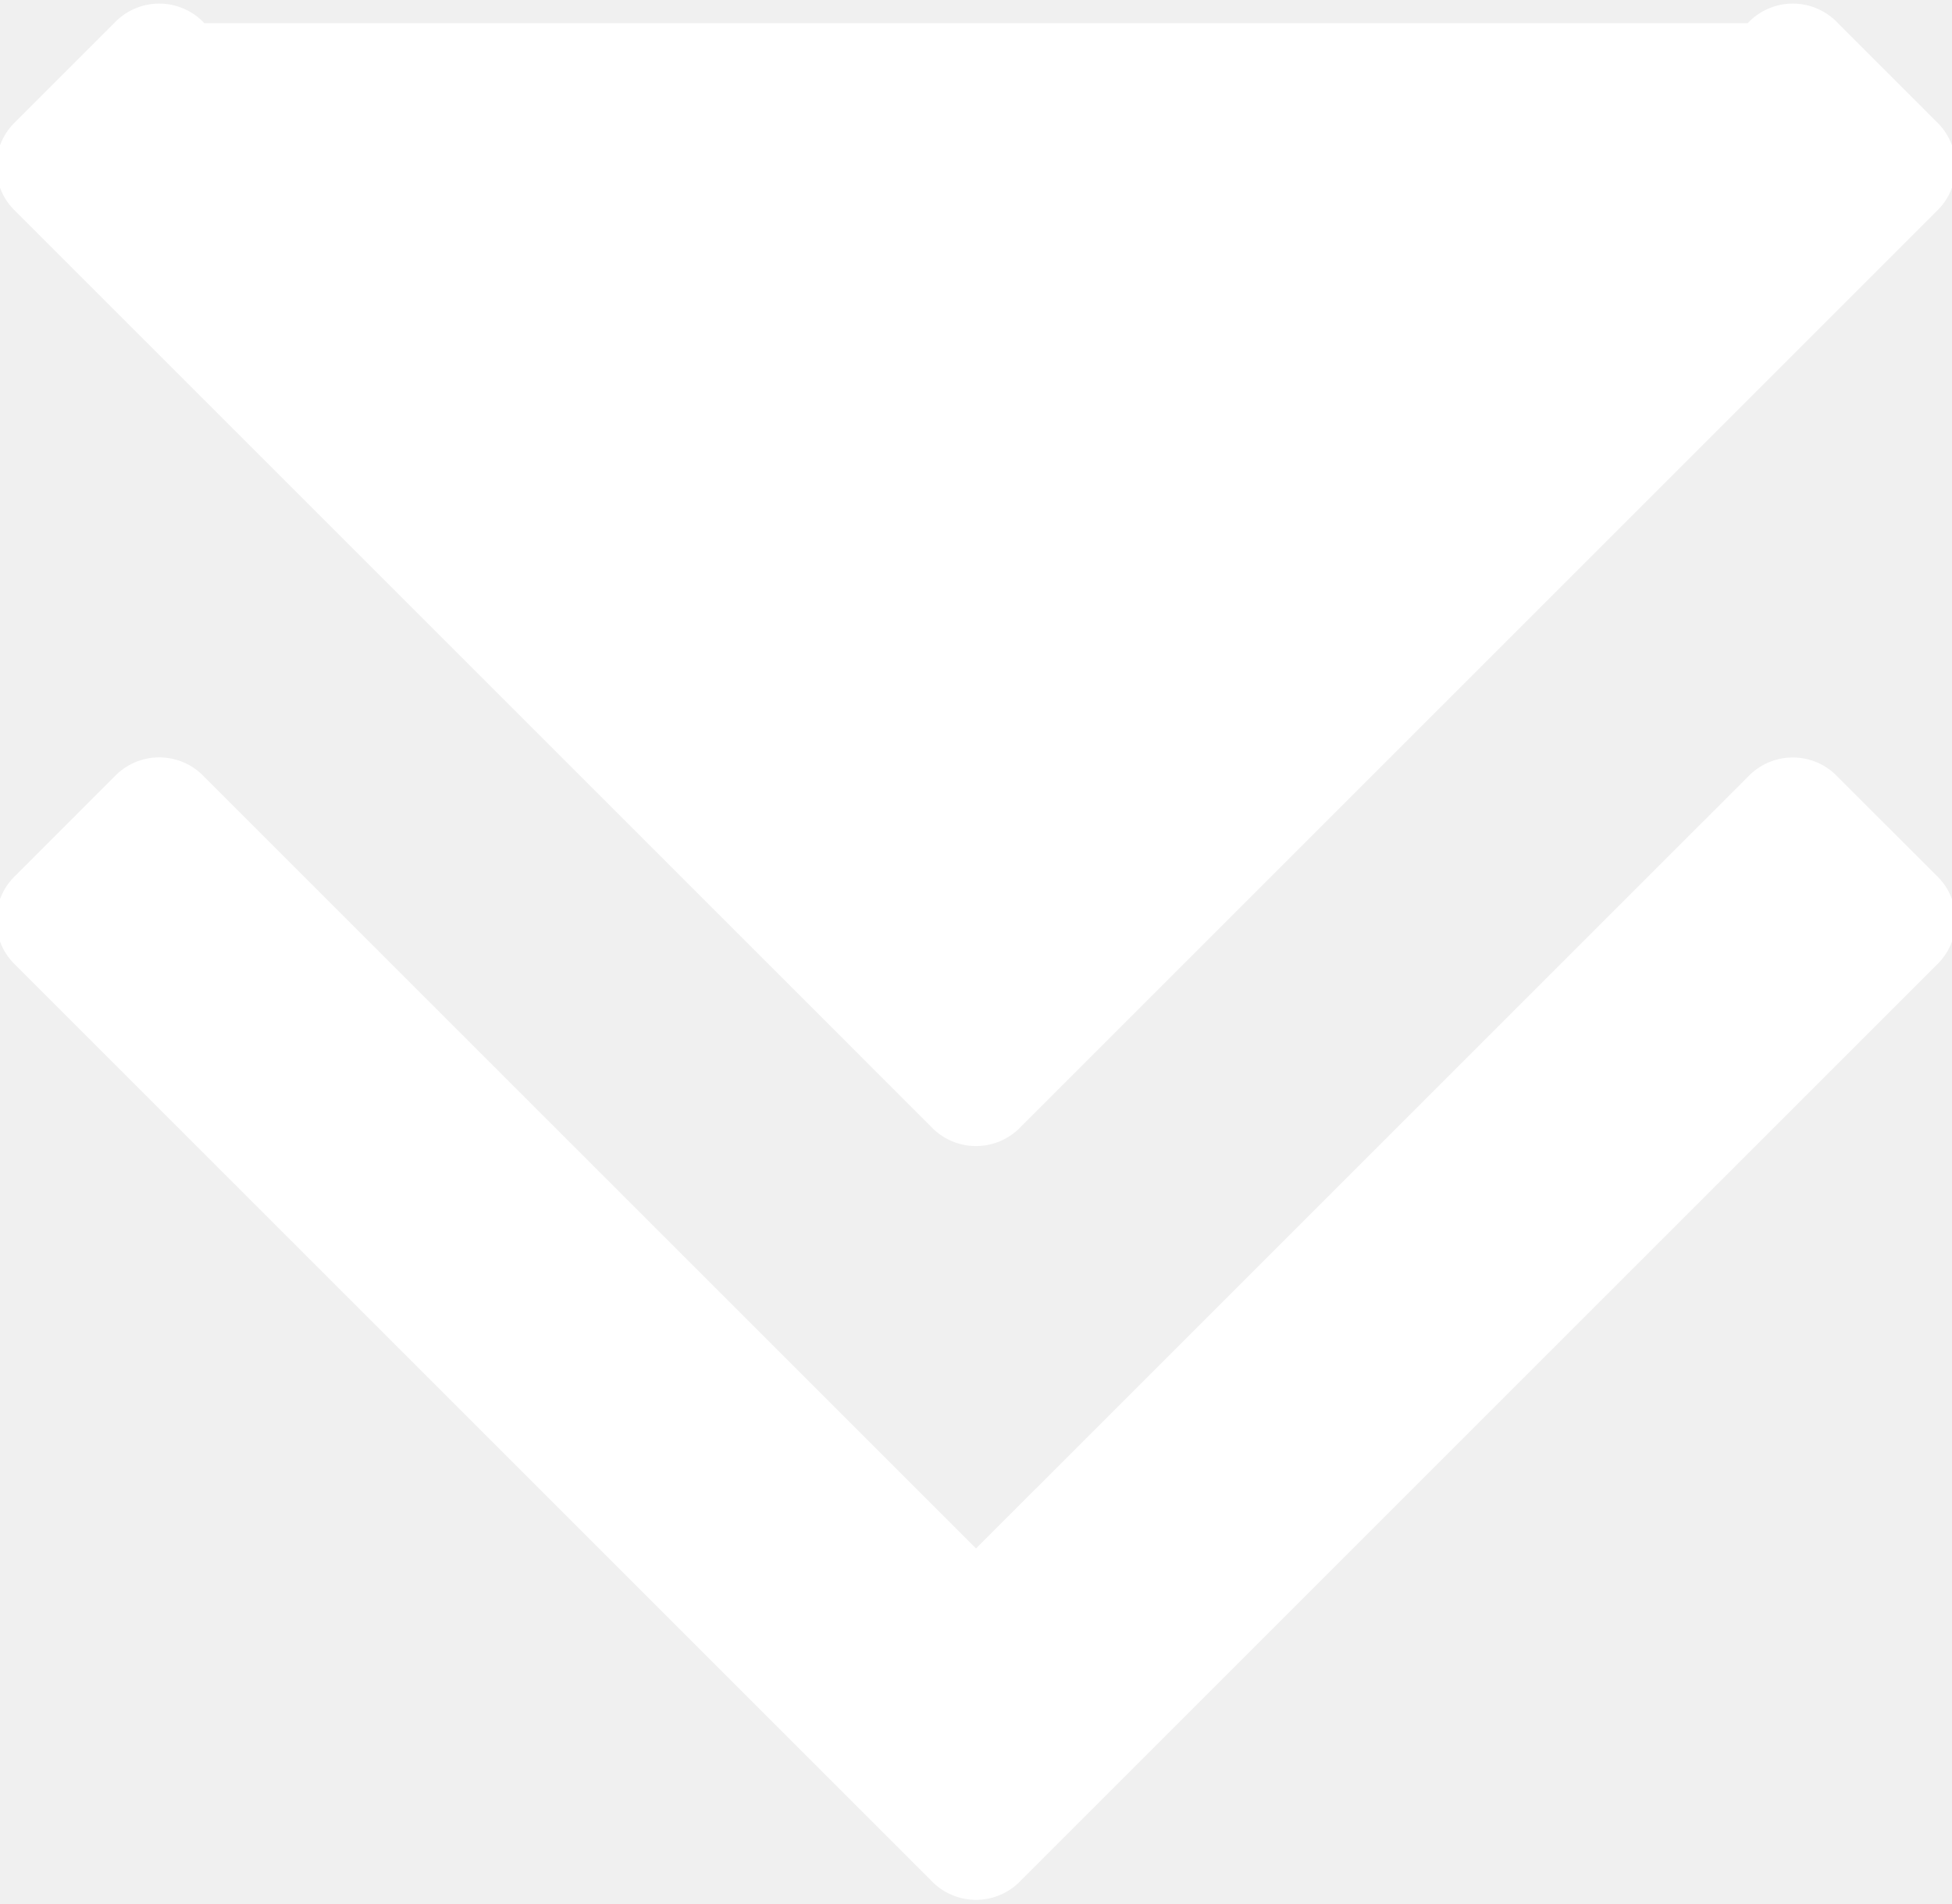
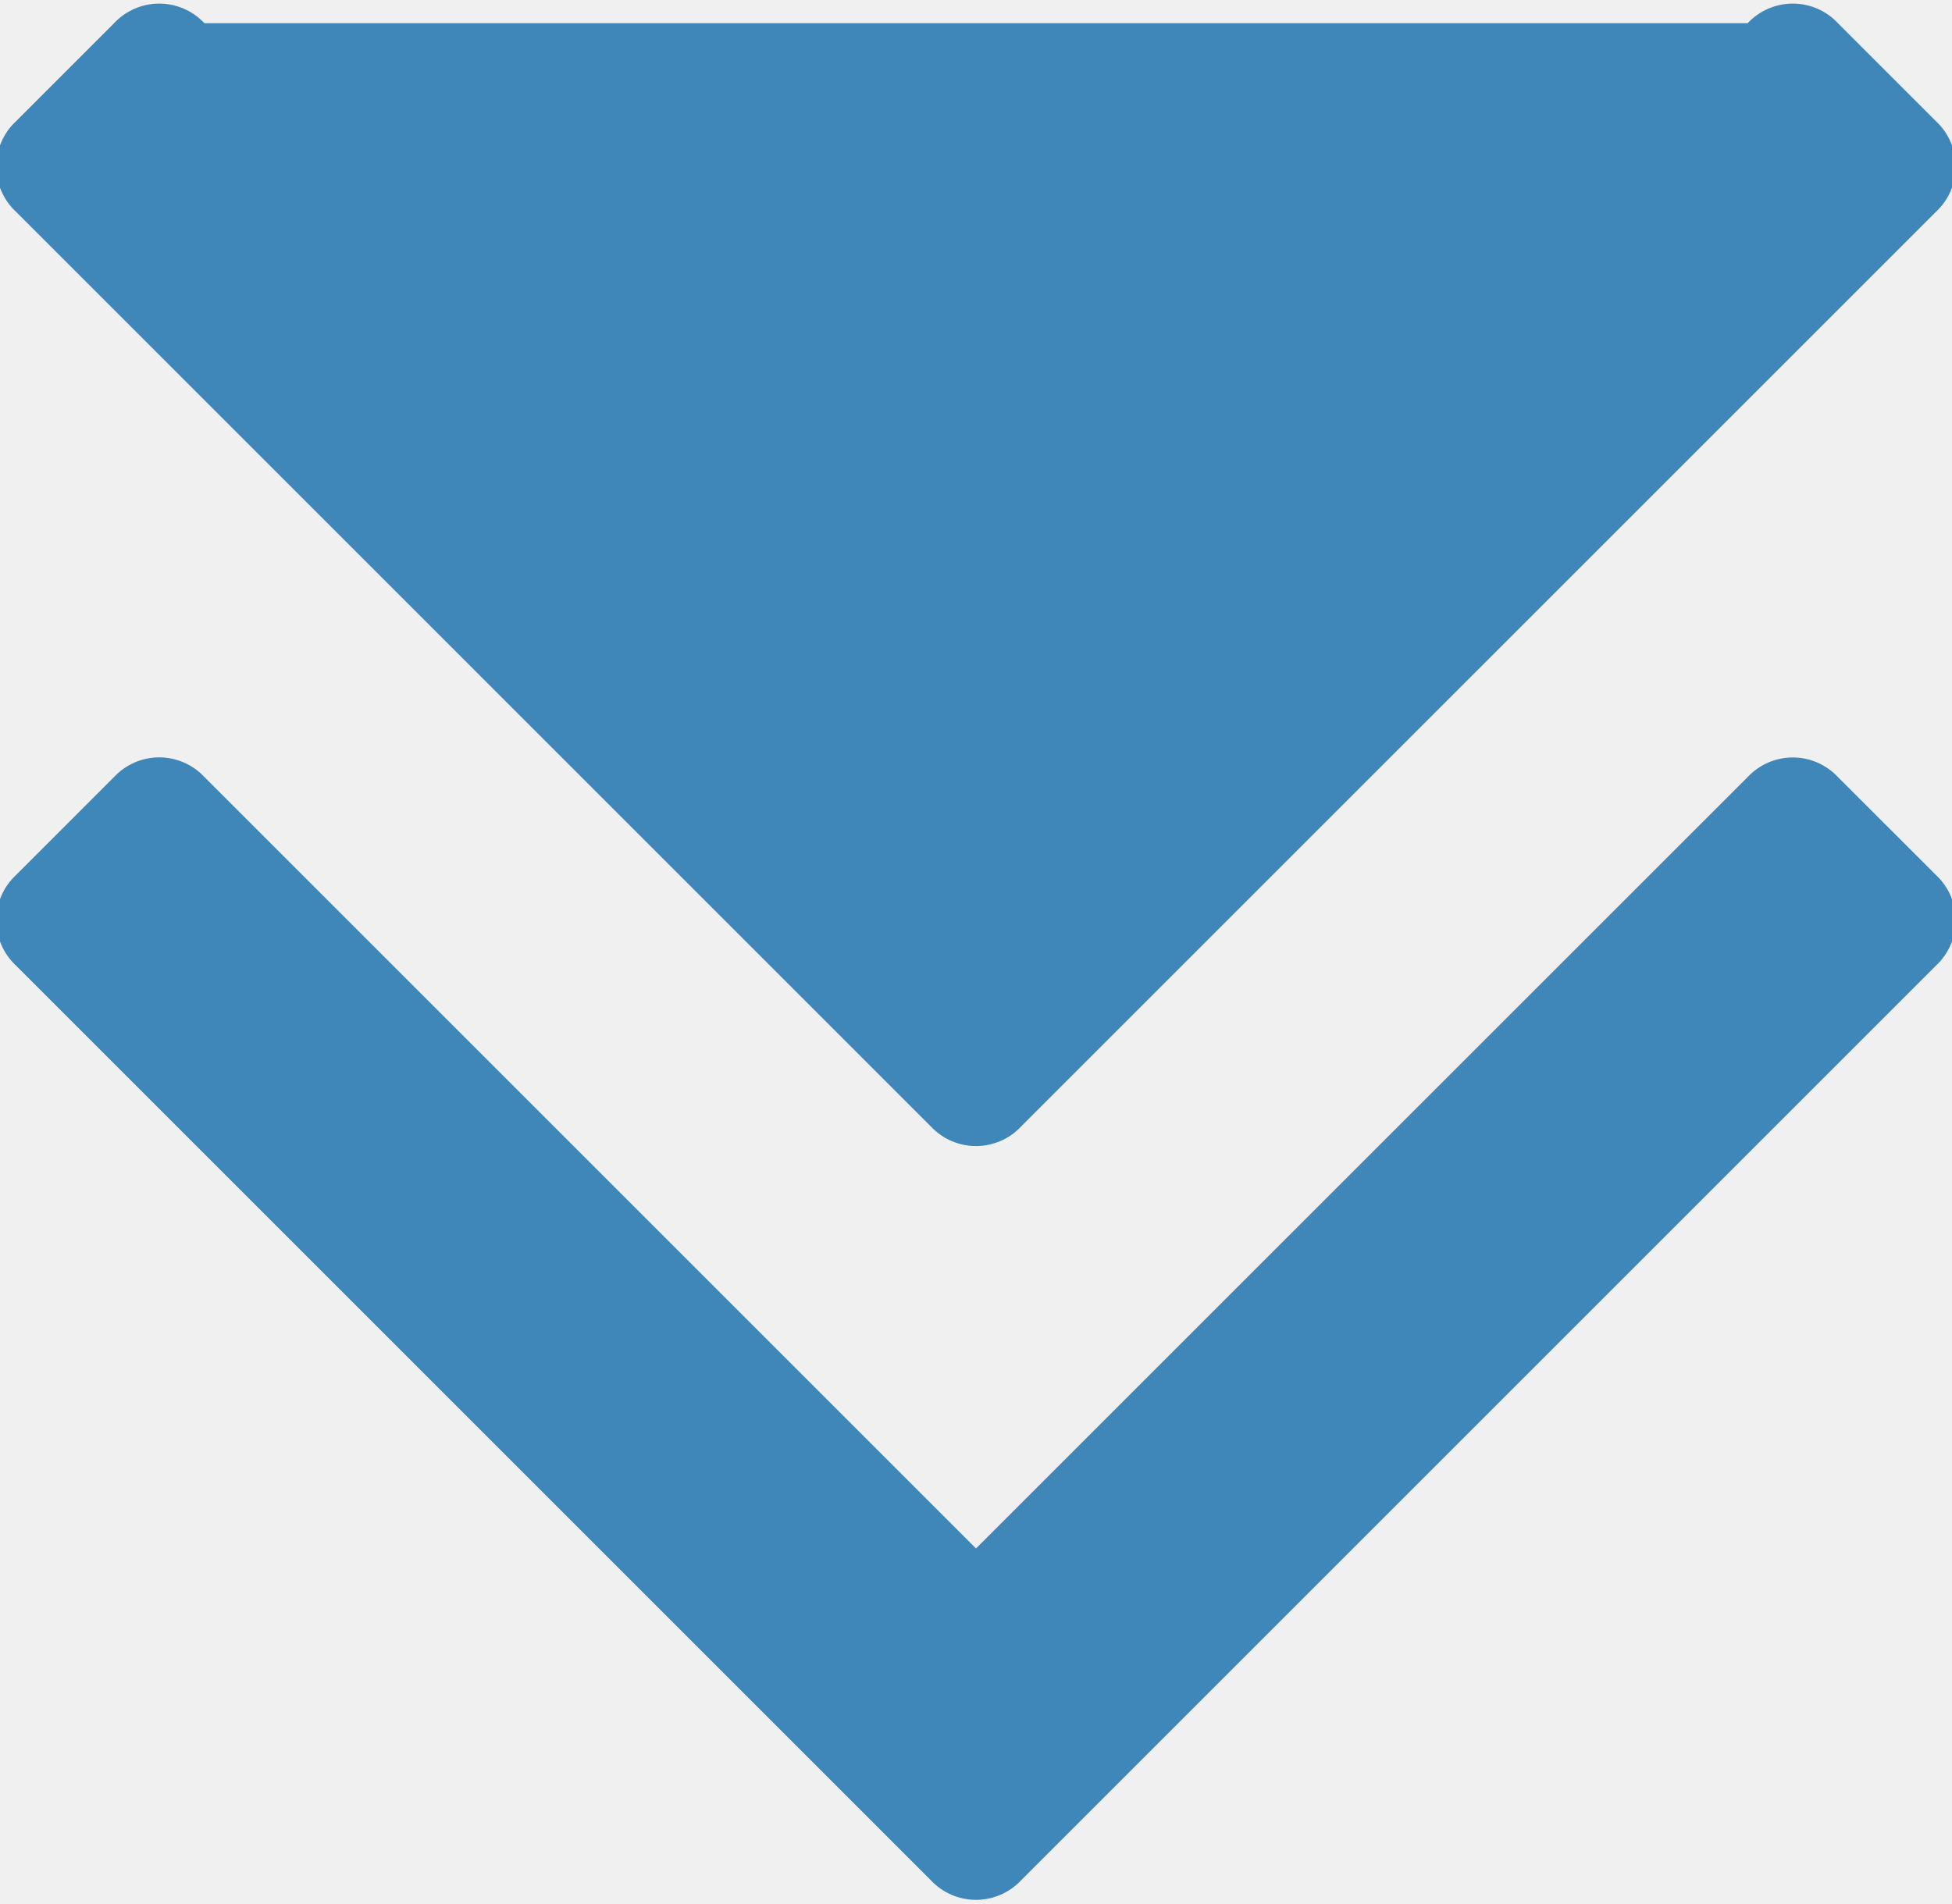
<svg xmlns="http://www.w3.org/2000/svg" width="81" height="79" viewBox="0 0 81 79">
  <defs>
    <style>
      .cls-1 {
-         fill: white;
+         fill: #3e87b8;
        fill-rule: evenodd;
      }
    </style>
  </defs>
  <path id="Forma_1" data-name="Forma 1" class="cls-1" d="M38.626,46.752a2.562,2.562,0,0,0,3.747,0L80.341,8.785a2.565,2.565,0,0,0,0-3.748L76.268,0.963a2.564,2.564,0,0,0-3.748,0H8.481a2.564,2.564,0,0,0-3.748,0L0.66,5.037a2.562,2.562,0,0,0,0,3.748Zm37.641-14.5a2.564,2.564,0,0,0-3.748,0L40.5,64.267,8.481,32.248a2.564,2.564,0,0,0-3.748,0L0.66,36.322a2.563,2.563,0,0,0,0,3.749L38.626,78.038a2.564,2.564,0,0,0,3.747,0L80.341,40.07a2.564,2.564,0,0,0,0-3.747Z" />
</svg>
